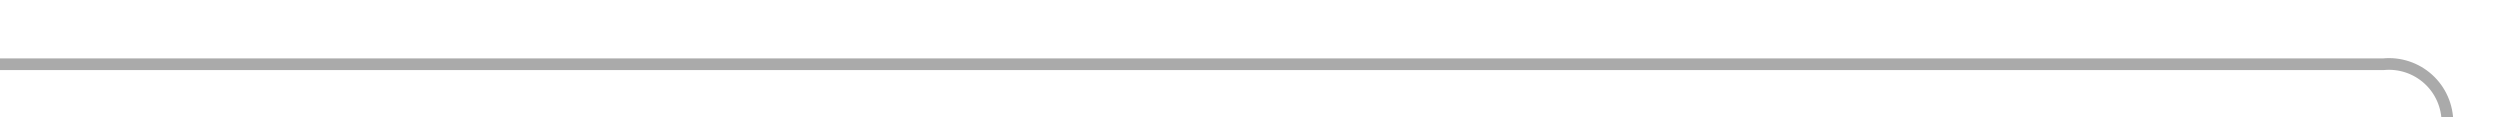
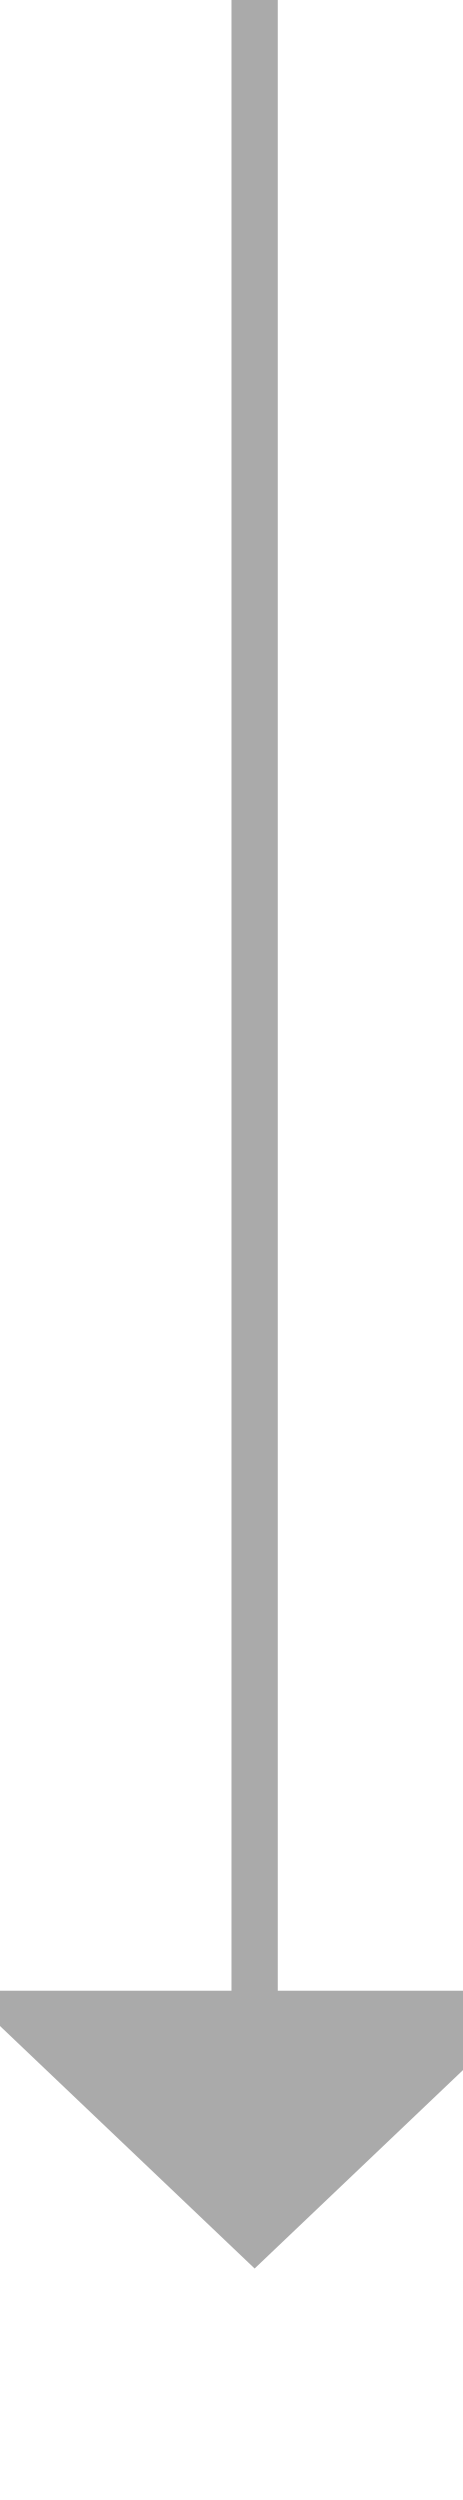
- <svg xmlns="http://www.w3.org/2000/svg" version="1.1" width="214px" height="10px" preserveAspectRatio="xMinYMid meet" viewBox="591 171  214 8">
-   <path d="M 591 175.5  L 795 175.5  A 5 5 0 0 1 800.5 180.5 L 800.5 497  A 5 5 0 0 1 795.5 502.5 L 793 502.5  " stroke-width="1" stroke="#aaaaaa" fill="none" />
-   <path d="M 794 496.2  L 788 502.5  L 794 508.8  L 794 496.2  Z " fill-rule="nonzero" fill="#aaaaaa" stroke="none" />
+ <svg xmlns="http://www.w3.org/2000/svg" version="1.1" width="10px" height="54px" preserveAspectRatio="xMidYMin meet" viewBox="734 423  8 54">
+   <path d="M 738.5 423  L 738.5 467  " stroke-width="1" stroke="#aaaaaa" fill="none" />
+   <path d="M 732.2 466  L 738.5 472  L 744.8 466  L 732.2 466  Z " fill-rule="nonzero" fill="#aaaaaa" stroke="none" />
</svg>
